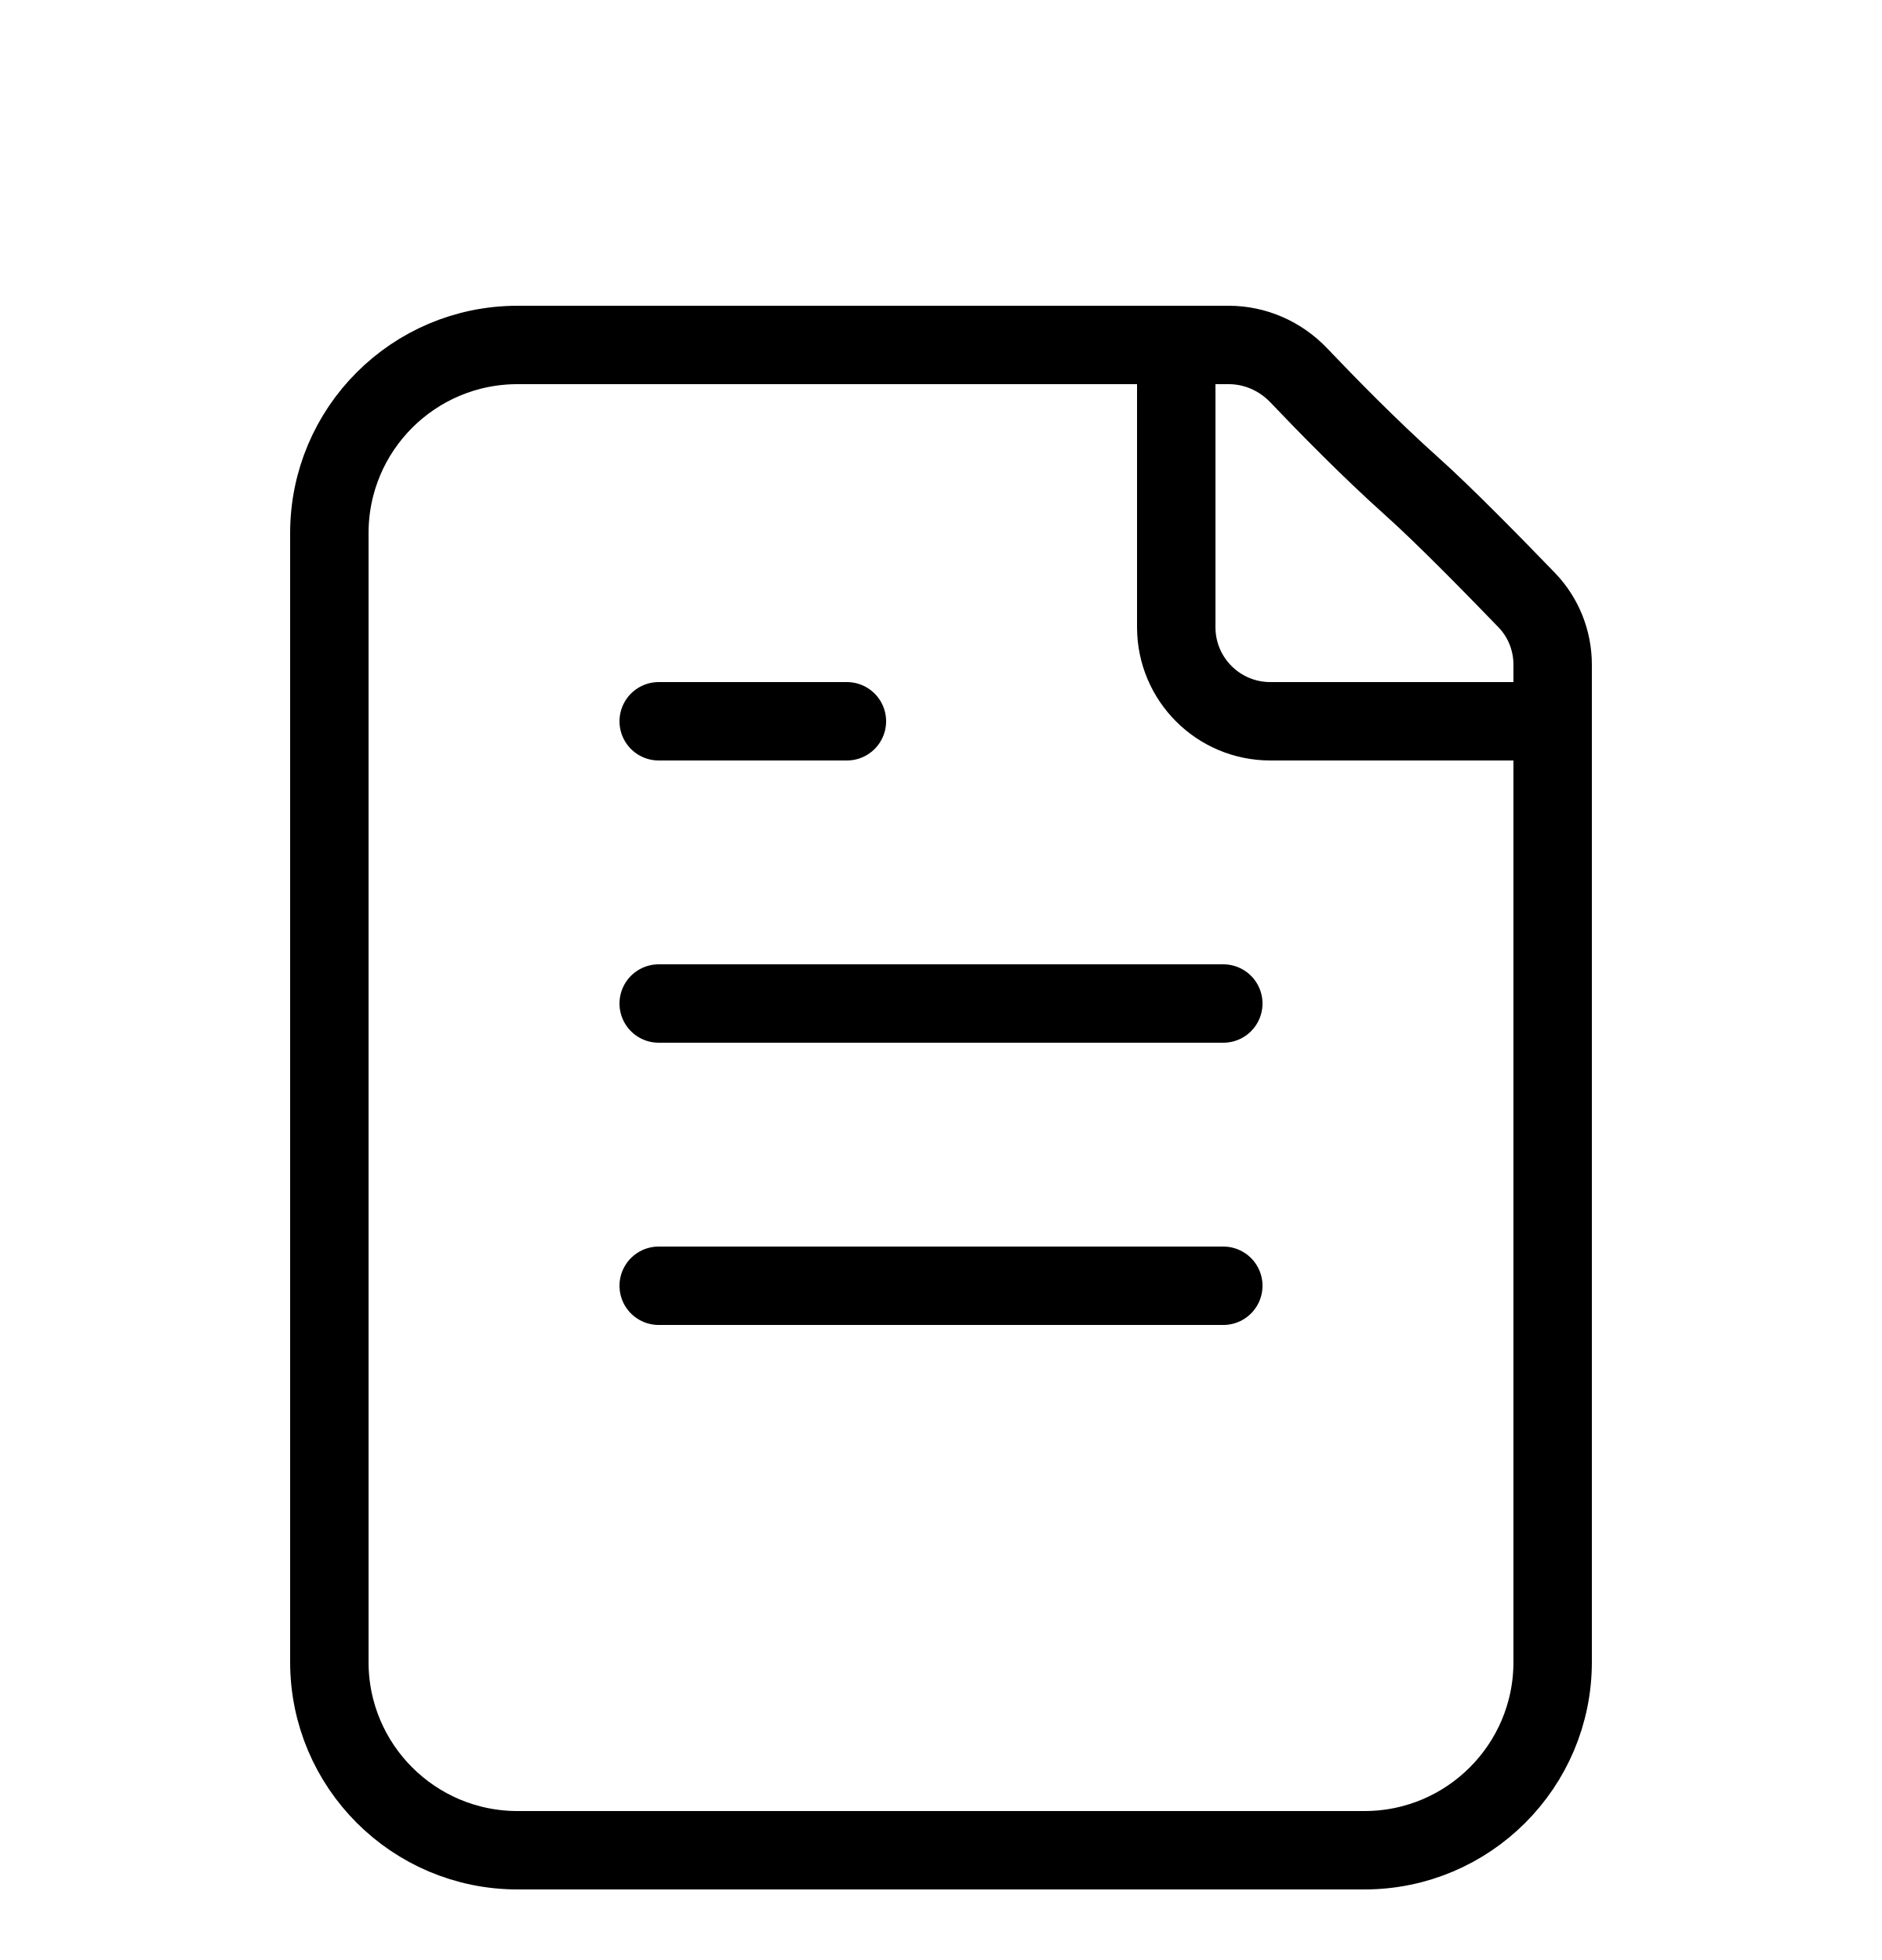
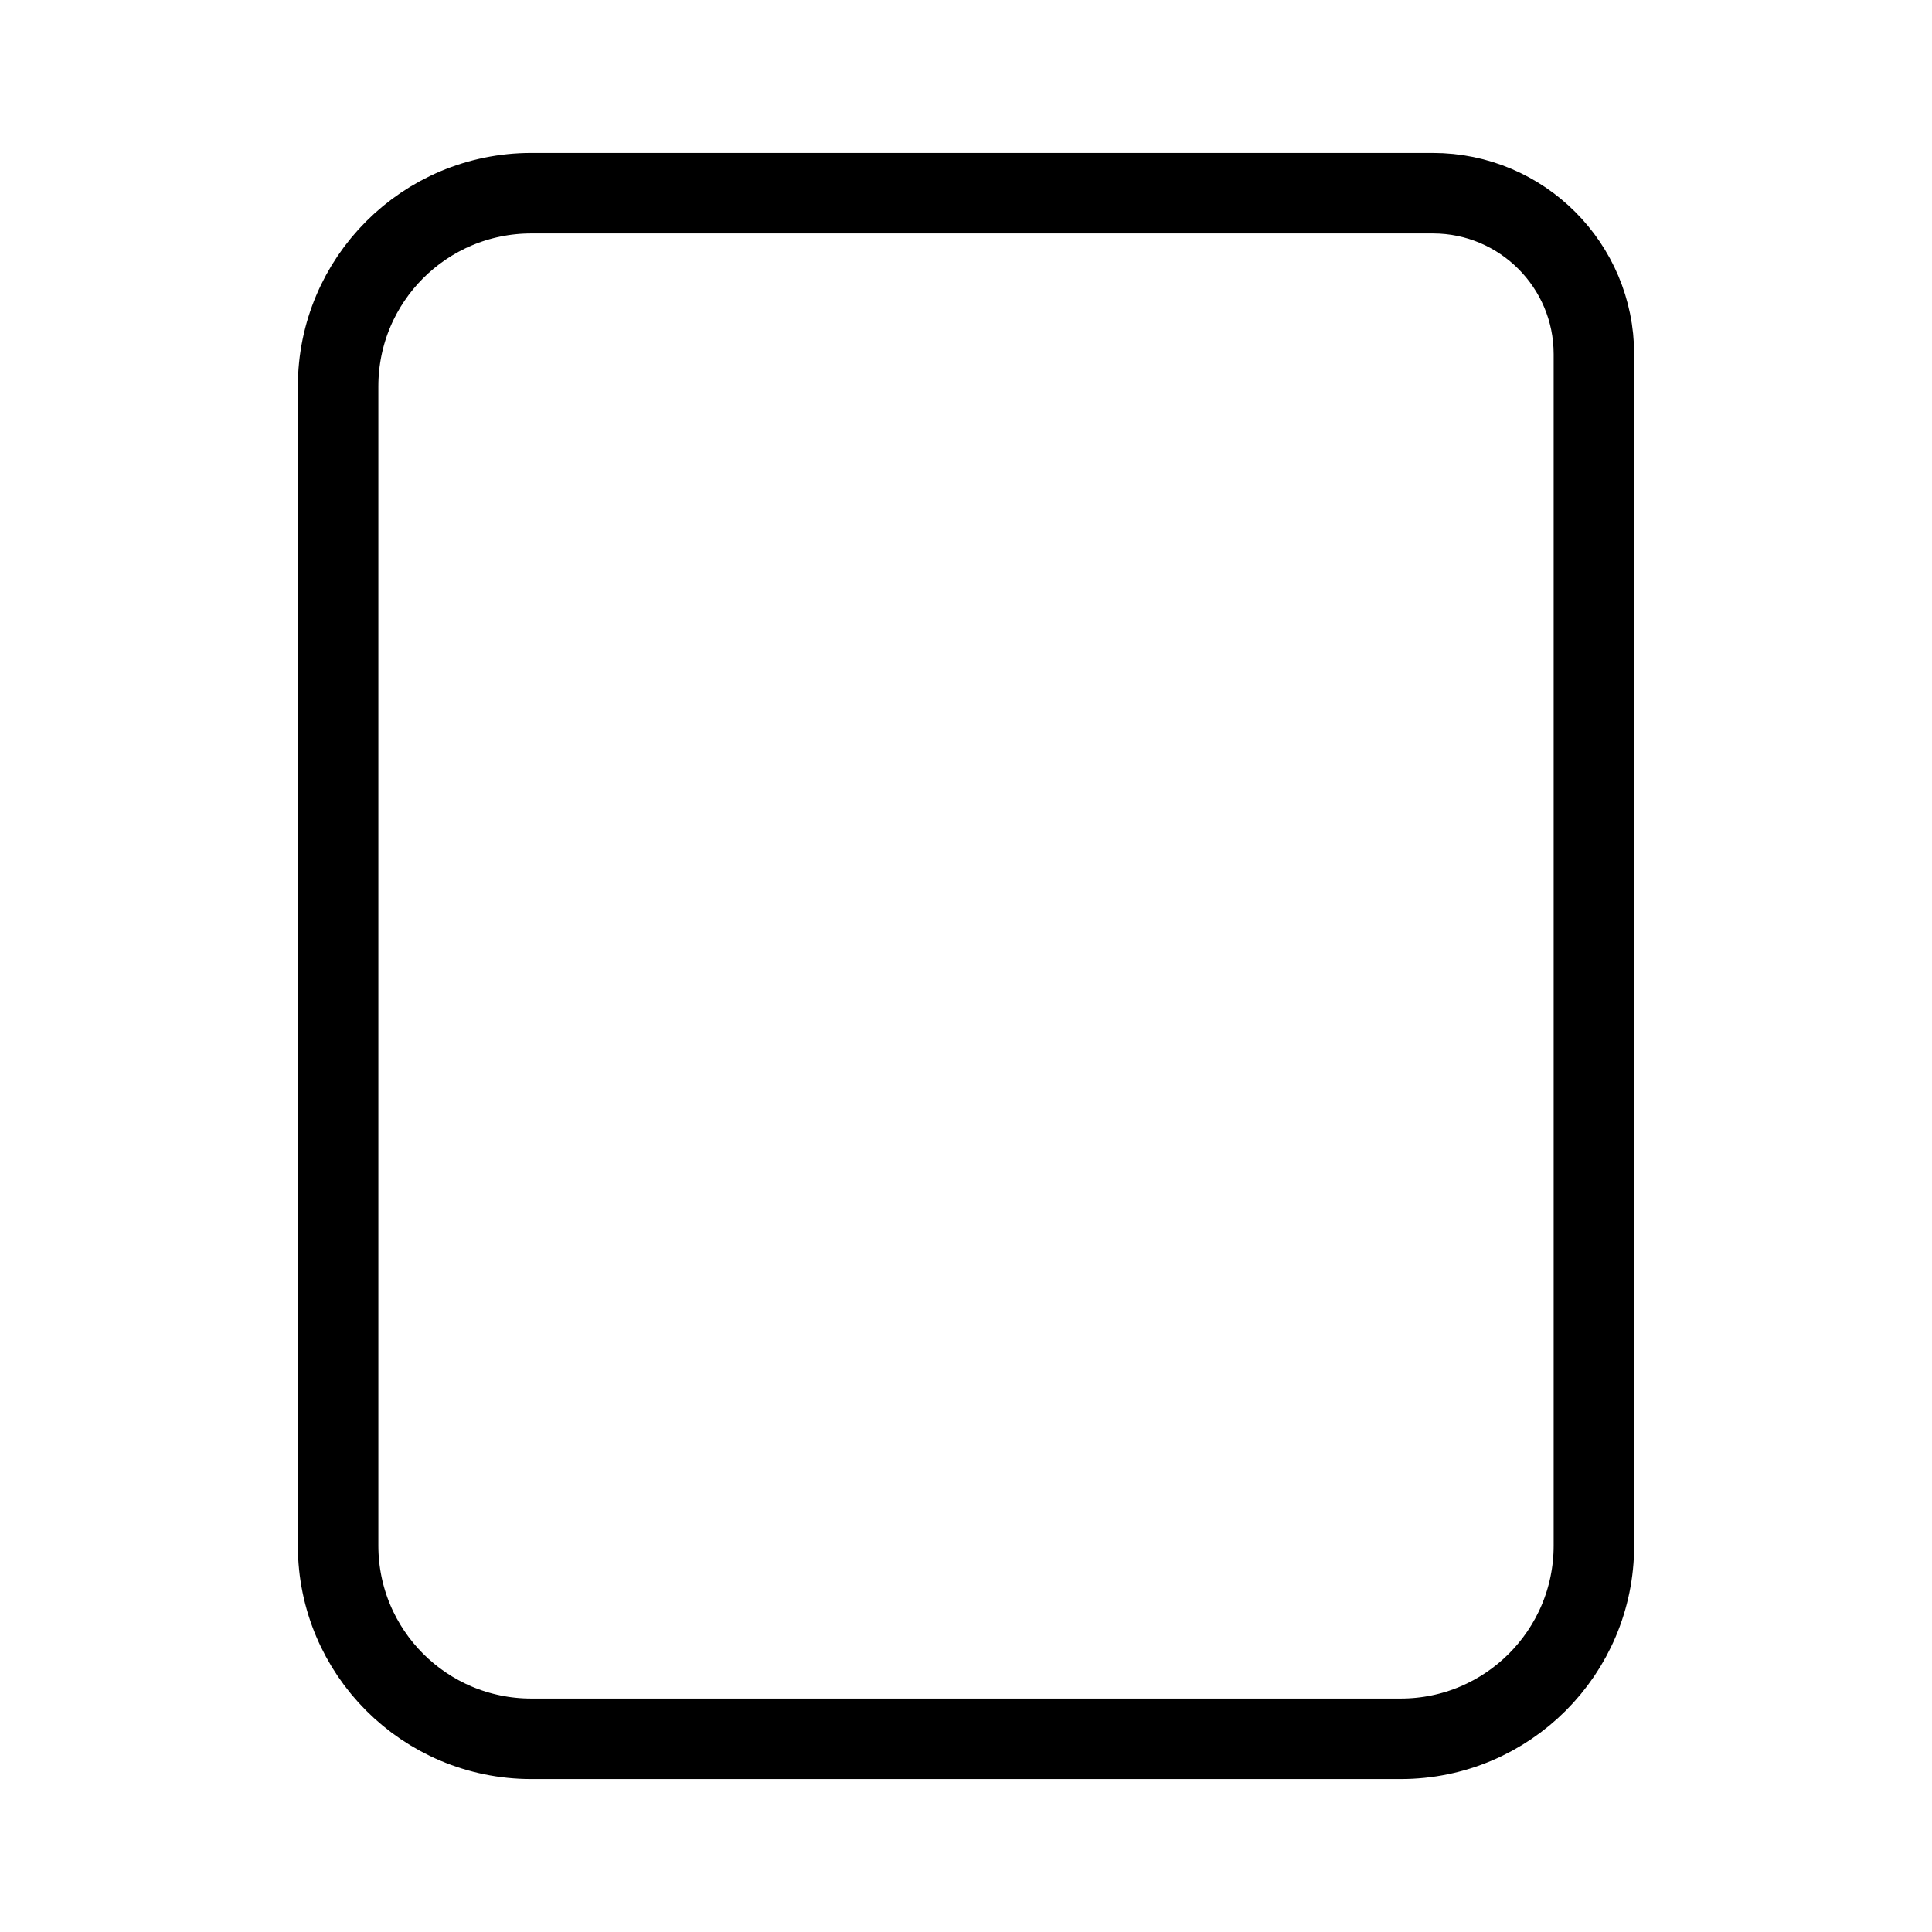
- <svg xmlns="http://www.w3.org/2000/svg" width="24" height="25" viewBox="0 0 24 25" fill="none">
-   <path d="M15 4.4V8C15 8.663 15.537 9.2 16.2 9.2H19.8M8.4 9.2H10.8M8.4 12.8H15.6M8.4 16.4H15.6M18 6.2C17.466 5.722 16.912 5.155 16.562 4.787C16.329 4.542 16.007 4.4 15.669 4.4H6.6C5.274 4.4 4.2 5.474 4.2 6.8L4.2 21.2C4.2 22.525 5.274 23.6 6.6 23.6L17.4 23.6C18.725 23.6 19.8 22.525 19.8 21.2L19.8 8.478C19.8 8.171 19.683 7.876 19.47 7.655C19.076 7.247 18.419 6.574 18 6.2Z" stroke="currentColor" stroke-linecap="round" stroke-linejoin="round" />
+ <svg xmlns="http://www.w3.org/2000/svg" width="24" height="24" viewBox="0 0 24 24" fill="none">
+   <path d="M17.8 2.4H6.6C5.274 2.4 4.2 3.474 4.2 4.8L4.2 19.2C4.2 20.525 5.274 21.6 6.6 21.6L17.4 21.6C18.725 21.6 19.8 20.525 19.8 19.2L19.8 4.4C19.8 3.295 18.904 2.4 17.8 2.4Z" stroke="currentColor" stroke-linecap="round" stroke-linejoin="round" />
</svg>
